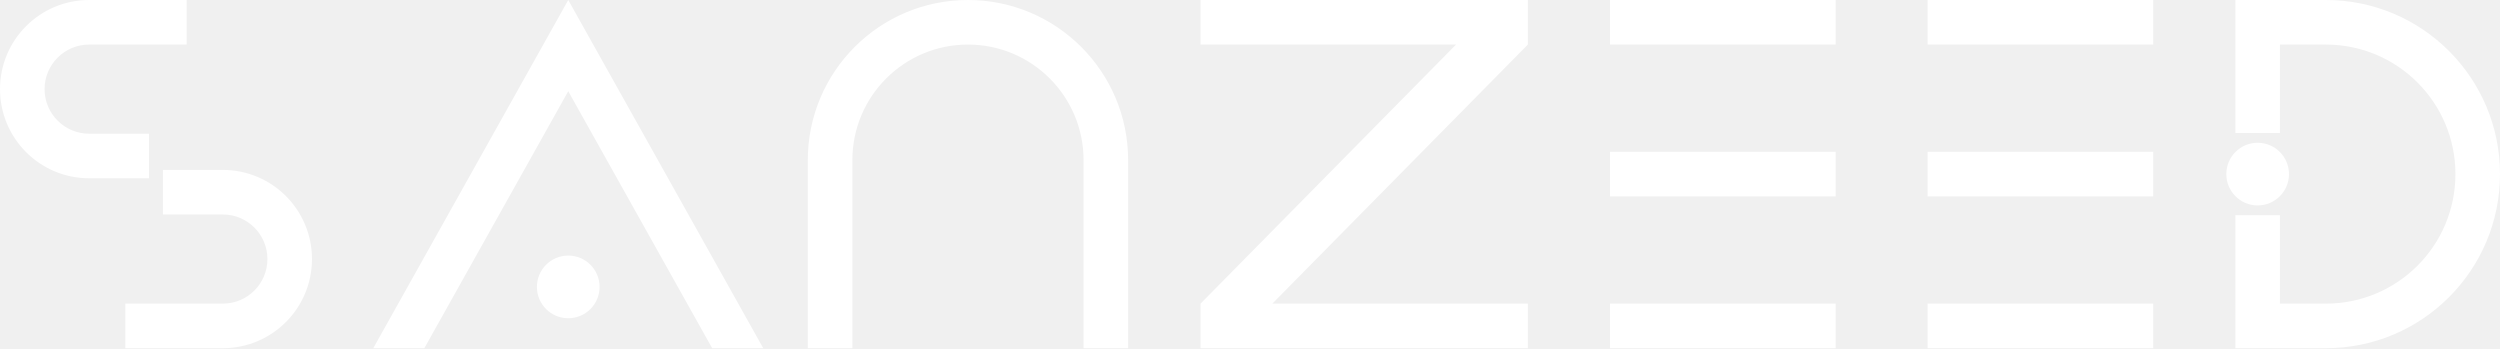
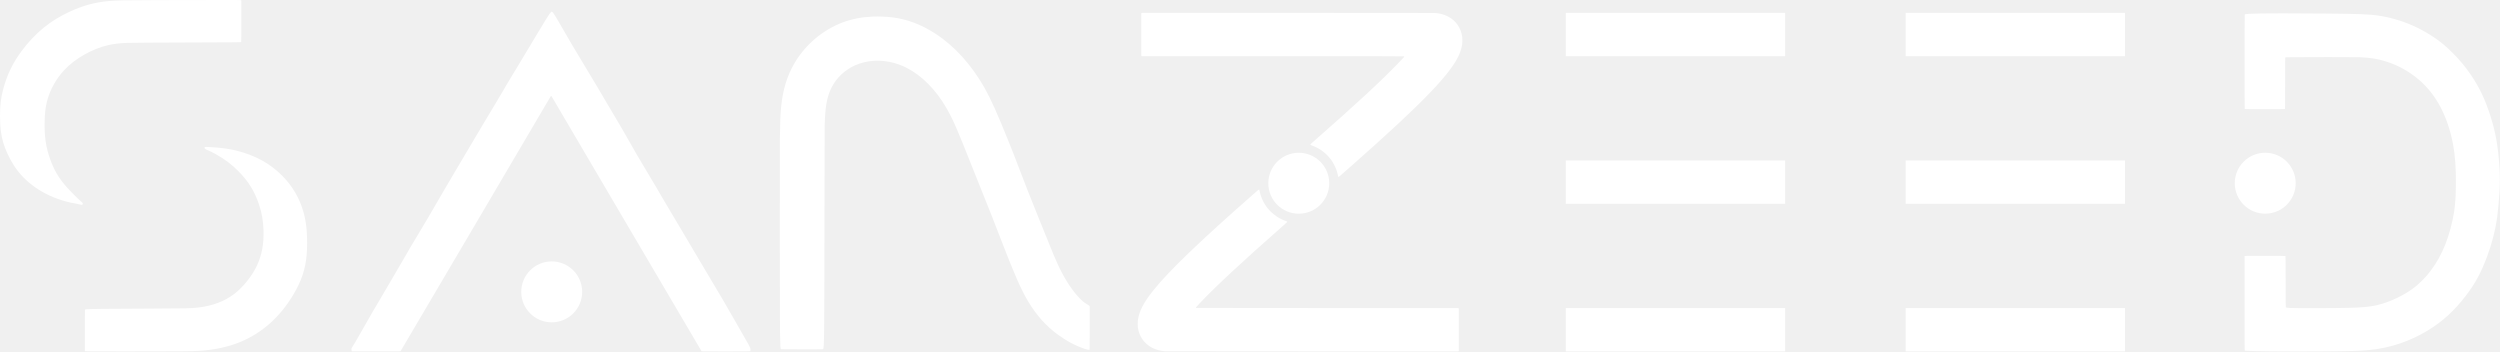
- <svg xmlns="http://www.w3.org/2000/svg" viewBox="0 0 3590 500" width="1200mm" height="167.13mm" role="img" aria-label="Sanzeed — primary-wordmark (white)" version="1.1">
+ <svg xmlns="http://www.w3.org/2000/svg" viewBox="0 0 3692.52 519.33" width="1200mm" height="168.77mm" role="img" aria-label="Sanzeed — window vinyl cut file — primary wordmark 1200 mm (white)" version="1.1">
  <g transform="translate(0 0)">
    <g id="wordmark">
      <g id="wordmark-ink" fill="#FFFFFF">
-         <path id="wordmark-S-0" d="M 128 0 A 128 128 0 0 0 128 256 L 214 256 L 214 192 L 128 192 A 64 64 0 0 1 128 64 L 268 64 L 268 0 L 128 0 z M 816 0 L 536 500 L 609.35 500 L 816 130.99 L 1022.65 500 L 1096 500 L 816 0 z M 1390 0 A 230 230 0 0 0 1160 230 L 1160 500 L 1224 500 L 1224 230 A 166 166 0 0 1 1556 230 L 1556 500 L 1620 500 L 1620 230 A 230 230 0 0 0 1390 0 z M 1724 0 L 1724 64 L 2090.881 64 L 1724 436 L 1724 500 L 2194 500 L 2194 436 L 1827.119 436 L 2194 64 L 2194 0 L 1724 0 z M 2312 0 L 2312 64 L 2636 64 L 2636 0 L 2312 0 z M 2768 0 L 2768 64 L 3092 64 L 3092 0 L 2768 0 z M 3210 0 L 3210 64 L 3210 191 L 3274 191 L 3274 64 L 3340 64 A 186 186 0 0 1 3340 436 L 3274 436 L 3274 309 L 3210 309 L 3210 436 L 3210 500 L 3274 500 L 3340 500 A 250 250 0 0 0 3340 0 L 3210 0 z M 2312 218 L 2312 282 L 2636 282 L 2636 218 L 2312 218 z M 2768 218 L 2768 282 L 3092 282 L 3092 218 L 2768 218 z M 234 244 L 234 308 L 320 308 A 64 64 0 0 1 320 436 L 180 436 L 180 500 L 320 500 A 128 128 0 0 0 320 244 L 234 244 z M 2312 436 L 2312 500 L 2636 500 L 2636 436 L 2312 436 z M 2768 436 L 2768 500 L 3092 500 L 3092 436 L 2768 436 z " />
+         <path id="wordmark-letters" d="M 314.77 0.029 C 292.3 0.049 255.62 0.12 233.25 0.18 C 182.17 0.33 172.05 0.52 160.17 1.58 C 140.34 3.37 122.62 8.18 103.24 17.08 C 74.3 30.38 52.02 48.53 32.25 74.92 C 18.89 92.75 10.39 110.331 4.6 132.131 C 1.24 144.781 0 155.23 0 171.25 C 0 187.58 1.339 198.75 4.689 210.35 C 7.719 220.93 13.639 233.63 20.539 244.42 C 36.639 269.55 63.95 288.48 97.1 297.48 C 102.7 299 104.87 299.48 109.84 300.33 C 112.09 300.72 115.071 301.32 116.471 301.68 C 117.871 302.05 119.54 302.399 120.17 302.449 C 121.29 302.549 121.32 302.53 121.85 302.02 C 122.32 301.55 122.369 301.401 122.289 300.801 C 122.149 299.771 121.42 298.88 119.5 297.42 C 116.69 295.28 104.07 282.63 98.35 276.18 C 86.79 263.18 79.649 251.05 73.789 234.32 C 67.769 217.18 65.591 202.43 65.891 181 C 66.091 167.38 67.05 158.88 69.42 149.58 C 73.69 132.87 82.599 116.72 94.949 103.42 C 110.689 86.45 136.47 71.879 160.09 66.619 C 168.87 64.649 176.19 63.8 188.25 63.33 C 194.25 63.1 233.57 62.87 298.92 62.67 C 349.09 62.5 355.95 62.45 356.17 62.23 C 356.39 62.02 356.42 58.35 356.42 31.32 L 356.42 0.631 L 356.02 0.32 C 355.64 0 354.789 -0.001 314.77 0.029 z M 814.58 17.195 C 814.453 17.205 814.345 17.3 814.09 17.5 C 812.29 18.92 804.95 30.48 792.27 51.92 C 789.02 57.42 784.601 64.8 782.471 68.33 C 780.341 71.87 775.001 80.72 770.641 88 C 766.271 95.28 760.549 104.73 757.949 109 C 750.789 120.67 748.641 124.3 739.551 140 C 735.451 147.1 732.7 151.68 727.25 160.58 C 722.02 169.1 719.47 173.35 715.09 180.83 C 706.65 195.25 694.8 215.23 687.85 226.77 C 681.3 237.65 678.399 242.53 672.189 253.25 C 667.319 261.62 665.17 265.279 657.25 278.619 C 654.89 282.579 649.319 292.149 644.869 299.869 C 633.239 320.019 630.89 324.02 619.92 342.23 C 606.49 364.57 605.191 366.78 597.721 379.83 C 591.401 390.87 588.47 395.92 582.27 406.33 C 580.67 409.03 577.541 414.4 575.301 418.25 C 567.691 431.42 566.401 433.6 559.391 445.33 C 551.691 458.2 549.299 462.28 543.439 472.67 C 537.389 483.35 535.621 486.43 530.391 495.5 C 527.721 500.13 525.091 504.7 524.551 505.67 C 524.001 506.63 522.75 508.65 521.75 510.15 C 519.22 513.93 519.05 514.349 519.09 516.369 C 519.1 517.319 519.2 518.179 519.34 518.449 L 519.551 518.92 L 555.4 518.971 C 589.37 519.001 591.289 518.981 591.619 518.721 C 591.799 518.551 641.75 433.82 702.6 330.42 C 763.45 227.02 813.35 142.249 813.49 142.029 C 813.82 141.499 814.239 141.579 814.699 142.279 C 814.939 142.629 864.771 227.4 925.471 330.67 C 986.151 433.93 1035.97 518.549 1036.15 518.699 C 1036.49 518.979 1038.451 519 1072.221 519 C 1104.471 519 1107.969 518.97 1108.199 518.73 C 1108.549 518.38 1108.571 515.93 1108.221 514.58 C 1107.641 512.32 1104.8 507.12 1093.84 488.25 C 1091.24 483.75 1085.191 473.22 1080.391 464.83 C 1068.651 444.27 1066.421 440.47 1053.051 418.17 C 1039.691 395.87 1038.22 393.4 1031.84 382.42 C 1023.67 368.37 1022.721 366.75 1010.141 345.75 C 992.001 315.48 985.82 305.1 979.34 293.92 C 968.72 275.6 968.591 275.37 955.051 252.75 C 941.451 230.02 939.191 226.13 932.051 213.42 C 924.471 199.92 915.52 184.53 906.25 169.08 C 899.39 157.62 897.799 154.95 890.689 142.77 C 886.869 136.25 883.071 129.75 882.221 128.33 C 868.991 106.08 864.119 97.95 856.189 84.92 C 846.769 69.4 841.87 61.12 832.85 45.42 C 819.24 21.7 816.999 18.17 815.189 17.4 C 814.854 17.26 814.708 17.185 814.58 17.195 z M 1686.49 19 L 1686.09 19.42 L 1685.67 19.82 L 1685.67 51 L 1685.67 82.18 L 1686.09 82.58 L 1686.49 83 L 1879.971 83 C 2041.72 83 2073.49 83.031 2073.75 83.221 C 2074.44 83.731 2074.32 83.88 2065.07 93.5 C 2040.2 119.42 2002.489 154.25 1937.949 210.9 C 1936.599 212.08 1935.45 213.201 1935.4 213.381 C 1935.24 213.901 1935.77 214.251 1937.59 214.881 C 1950.3 219.301 1961.221 228.019 1968.391 239.449 C 1969.851 241.799 1972.601 247.37 1973.551 249.93 C 1974.541 252.55 1975.52 256.02 1976.09 258.75 C 1976.32 259.93 1976.64 261.03 1976.75 261.15 C 1977.27 261.67 1975.9 262.8 1996.84 244.33 C 2102.84 150.8 2144.839 107.08 2156.119 78.48 C 2157.839 74.18 2158.919 70.18 2159.619 65.67 C 2159.989 63.27 2160.039 56.72 2159.699 54.33 C 2157.869 41.15 2150.3 30.38 2138.67 24.35 C 2132.85 21.35 2126.8 19.72 2119.34 19.17 C 2117.85 19.05 2044.069 19 1901.789 19 L 1686.49 19 z M 2312.67 19 L 2312.67 83 L 2636.67 83 L 2636.67 19 L 2312.67 19 z M 2814.67 19 L 2814.67 83 L 3138.67 83 L 3138.67 19 L 2814.67 19 z M 3371.936 19.705 C 3358.5 19.701 3346.966 19.756 3339.471 19.881 C 3325.401 20.121 3316.249 20.621 3315.539 21.221 C 3315.219 21.481 3315.17 160.67 3315.5 161 C 3315.65 161.15 3322.491 161.199 3345.221 161.199 C 3367.951 161.199 3374.789 161.15 3374.939 161 C 3375.09 160.85 3375.141 152.179 3375.141 123.029 C 3375.141 90.679 3375.169 85.22 3375.369 84.93 C 3375.599 84.63 3375.97 84.62 3384.17 84.5 C 3400.49 84.25 3480.901 84.27 3485.891 84.5 C 3500.951 85.22 3510.84 86.801 3522.82 90.381 C 3541.02 95.821 3557.971 105.13 3572.971 117.93 C 3598.201 139.47 3615.239 171.599 3623.039 212.369 C 3626.349 229.719 3627.67 248.349 3627.4 274.029 C 3627.17 296.549 3625.899 309.379 3622.289 325.869 C 3614.839 359.799 3602.65 385.8 3584.09 407.42 C 3580.24 411.9 3573.541 418.479 3568.891 422.369 C 3553.921 434.849 3529.751 446.57 3509.971 450.93 C 3499.601 453.22 3488.951 454.219 3469.551 454.699 C 3448.751 455.219 3390.441 455.331 3382.721 454.881 C 3379.441 454.681 3376.549 454.3 3376.199 454.02 C 3375.999 453.85 3375.97 448.45 3375.939 416.1 C 3375.89 385.42 3375.85 378.35 3375.67 378.17 C 3375.49 377.98 3369.849 377.95 3345.769 377.9 C 3319.34 377.87 3316.039 377.899 3315.689 378.119 L 3315.301 378.369 L 3315.301 447.869 C 3315.301 510.799 3315.32 517.37 3315.57 517.6 C 3315.7 517.75 3315.919 517.871 3316.019 517.881 C 3316.14 517.881 3316.821 517.949 3317.551 518.029 C 3324.501 518.829 3377.451 519.331 3423.301 519.051 C 3472.171 518.731 3486.221 518.349 3500.051 516.949 C 3530.641 513.869 3559.301 504.251 3585.721 488.221 C 3607.691 474.901 3625.19 458.9 3642.24 436.6 C 3656.24 418.28 3664.669 402.619 3673.939 377.699 C 3680.689 359.549 3686.049 338.429 3688.369 320.949 C 3689.469 312.749 3691.201 293.919 3691.801 283.869 C 3692.521 271.599 3692.501 257.869 3691.721 246.119 C 3689.751 216.449 3686.14 195.95 3678.82 172.68 C 3670.85 147.4 3662.64 129.899 3649.84 111.029 C 3641.44 98.669 3633.691 89.25 3623.221 78.77 C 3612.741 68.25 3605.201 61.969 3594.471 54.779 C 3579.051 44.449 3561.29 35.83 3544.34 30.43 C 3524.65 24.18 3510.071 21.769 3486.391 20.869 C 3469.651 20.239 3412.241 19.716 3371.936 19.705 z M 1289.49 24.471 C 1272.72 25.181 1258.25 27.98 1244.5 33.17 C 1215.42 44.13 1189.769 65.751 1173.699 92.881 C 1162.769 111.351 1156.34 132.05 1153.82 156.85 C 1152.57 169.3 1152.171 179.331 1151.891 205.471 C 1151.641 228.771 1151.769 476.031 1152.039 489.801 C 1152.489 512.671 1152.64 515.301 1153.59 515.801 C 1153.77 515.901 1165.289 515.971 1184.699 515.971 C 1214.489 515.971 1215.521 515.95 1215.801 515.65 C 1217.351 513.93 1217.54 496.431 1217.75 320.801 C 1217.84 248.751 1217.971 188.701 1218.051 185.551 C 1218.571 166.881 1219.6 156.621 1221.92 146.801 C 1225.95 129.801 1234.32 116.349 1247.42 105.869 C 1249.19 104.449 1254.441 100.931 1256.551 99.721 C 1273.101 90.331 1293.42 87.38 1313.82 91.4 C 1322.42 93.08 1330.9 96.031 1338.99 100.131 C 1361.47 111.551 1382.07 132.281 1397.6 159.131 C 1407.62 176.431 1413.42 189.701 1436.27 247.471 C 1439.649 256.031 1445.389 270.431 1449.02 279.471 C 1467.449 325.421 1467.57 325.681 1476.49 348.881 C 1497.94 404.671 1508.069 427.801 1518.949 445.801 C 1530.919 465.601 1544.669 481.03 1561.439 493.52 C 1566.749 497.5 1576.64 503.831 1580.57 505.801 C 1581.35 506.181 1582.77 506.95 1583.74 507.48 C 1584.7 508.02 1586.24 508.771 1587.15 509.131 C 1588.07 509.521 1589.65 510.271 1590.65 510.801 C 1591.7 511.351 1593.319 512.021 1594.449 512.381 C 1595.539 512.721 1597.299 513.379 1598.369 513.869 C 1599.439 514.369 1601.19 515.029 1602.24 515.369 C 1604.67 516.149 1608.841 516.93 1609.221 516.68 C 1609.471 516.53 1609.489 513.849 1609.539 484.529 C 1609.549 466.949 1609.54 452.38 1609.49 452.18 C 1609.39 451.75 1607.89 450.701 1605.15 449.131 C 1600.94 446.731 1597.39 443.651 1592.15 437.881 C 1581.49 426.121 1571.15 409.65 1562.25 390.25 C 1558.04 381.1 1556.099 376.431 1543.939 346.221 C 1540.899 338.701 1536.5 327.821 1534.15 322.051 C 1523.24 295.221 1515.47 275.531 1506.15 251.051 C 1499.09 232.471 1495.939 224.421 1490.449 210.801 C 1473.039 167.521 1463.55 146.371 1454.02 129.551 C 1434.8 95.581 1409.37 67.6 1381.32 49.52 C 1360.55 36.13 1339.9 28.35 1317.99 25.65 C 1309.32 24.58 1297.82 24.101 1289.49 24.471 z M 305.154 217.023 C 303.966 217.012 303.295 217.065 302.92 217.18 C 301.79 217.52 301.69 218.5 302.67 219.57 C 303.4 220.37 304.95 221.2 307 221.92 C 308.62 222.48 315.75 226.001 318.75 227.721 C 332.92 235.781 342.2 242.82 352.5 253.27 C 367.02 268.02 376 282.57 382.42 301.73 C 386.72 314.53 388.72 325.75 389.17 339.6 C 389.85 360.43 386.739 377.019 379.119 393.029 C 371.969 408.079 358.97 424.18 345.92 434.18 C 331.82 444.97 313.47 451.9 292.84 454.23 C 281.85 455.48 275.37 455.62 217.67 455.83 C 157.77 456.03 132.649 456.32 127.449 456.82 C 126.439 456.92 125.89 457.05 125.67 457.25 C 125.34 457.55 125.34 457.93 125.34 488.02 L 125.34 518.48 L 125.699 518.73 C 126.039 518.97 132.45 519 190.5 519 C 266.85 518.98 283.2 518.87 294.84 518.17 C 316.42 516.87 337.499 512.3 354.699 505.18 C 386.899 491.88 413.291 468.471 432.891 435.801 C 445.121 415.421 450.99 398.03 452.92 376.5 C 453.82 366.28 453.82 351.3 452.92 340 C 450.35 308.28 438.49 281.67 417.25 260.02 C 399.14 241.55 377 229.37 348.99 222.42 C 338.19 219.73 326.25 218.13 310.5 217.25 C 308.05 217.11 306.343 217.035 305.154 217.023 z M 2312.67 237 L 2312.67 301 L 2636.67 301 L 2636.67 237 L 2312.67 237 z M 2814.67 237 L 2814.67 301 L 3138.67 301 L 3138.67 237 L 2814.67 237 z M 1859.578 279.988 C 1859.095 280.028 1858.073 280.839 1855.471 283.119 C 1772.921 355.519 1727.09 399.45 1703.65 428.67 C 1689.24 446.63 1682.541 459.5 1680.641 472.92 C 1680.351 474.92 1680.351 481.62 1680.641 483.67 C 1682.451 496.77 1690.001 507.57 1701.551 513.58 C 1707.301 516.58 1713.55 518.27 1720.92 518.82 C 1722.52 518.95 1790.301 519 1938.551 519 L 2153.85 519 L 2154.25 518.58 L 2154.67 518.18 L 2154.67 487 L 2154.67 455.82 L 2154.25 455.42 L 2153.85 455 L 1960.42 455 C 1827.4 455 1766.89 454.95 1766.65 454.83 C 1765.87 454.4 1765.85 454.42 1771.99 447.92 C 1795 423.52 1833.49 387.721 1893.6 334.801 C 1897.74 331.171 1901.17 328.05 1901.24 327.9 C 1901.4 327.48 1900.919 327.05 1899.939 326.73 C 1895.639 325.35 1889.749 322.47 1885.789 319.82 C 1872.689 311.08 1863.89 298.181 1860.59 282.881 C 1860.29 281.501 1859.99 280.28 1859.92 280.18 C 1859.84 280.047 1859.739 279.975 1859.578 279.988 z M 2312.67 455 L 2312.67 519 L 2636.67 519 L 2636.67 455 L 2312.67 455 z M 2814.67 455 L 2814.67 519 L 3138.67 519 L 3138.67 455 L 2814.67 455 z " />
      </g>
      <g id="wordmark-dots" fill="#FFFFFF">
-         <circle cx="816" cy="412" r="45" />
-         <circle cx="3242" cy="250" r="45" />
+         <path d="M 769.87 431.1 A 45 45 0 1 0 859.87 431.1 A 45 45 0 1 0 769.87 431.1 Z" id="wordmark-dot-A" />
+         <path d="M 3300.77 270.6 A 45 45 0 1 0 3390.77 270.6 A 45 45 0 1 0 3300.77 270.6 Z" id="wordmark-dot-D" />
+         <path d="M 1873.3 270.64 A 45 45 0 1 0 1963.3 270.64 A 45 45 0 1 0 1873.3 270.64 Z" id="wordmark-dot-Z" />
      </g>
    </g>
  </g>
</svg>
